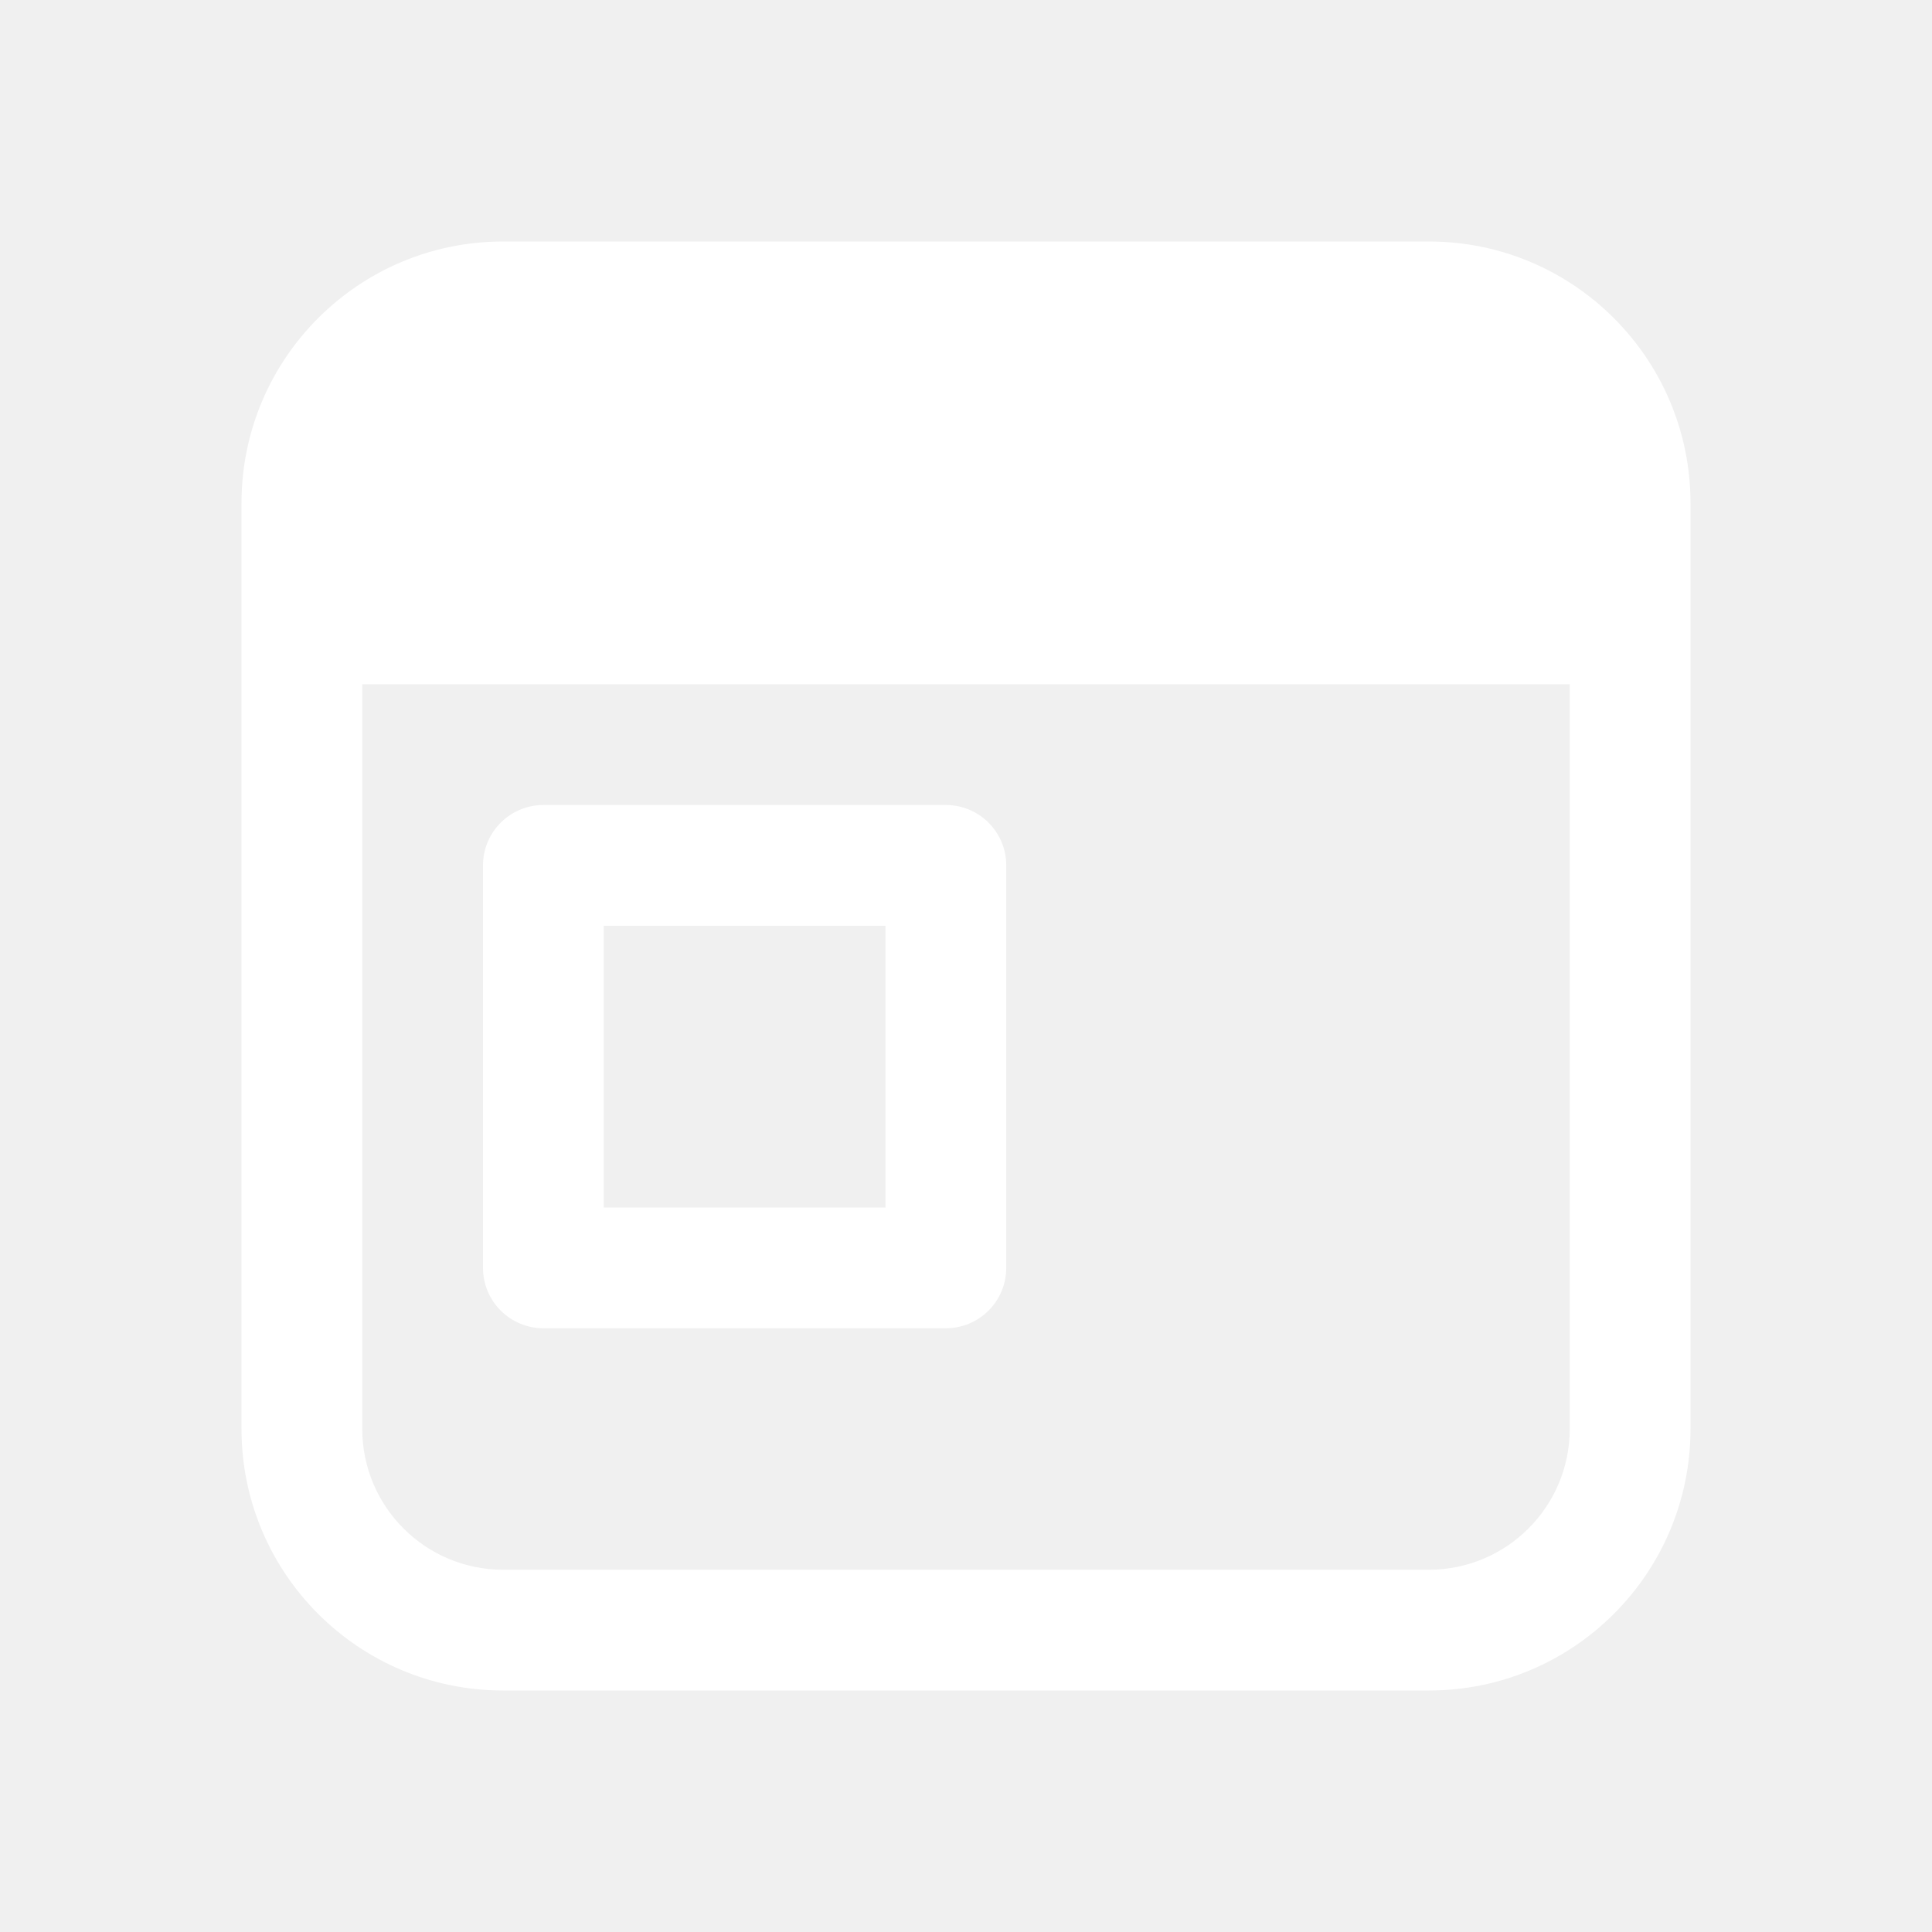
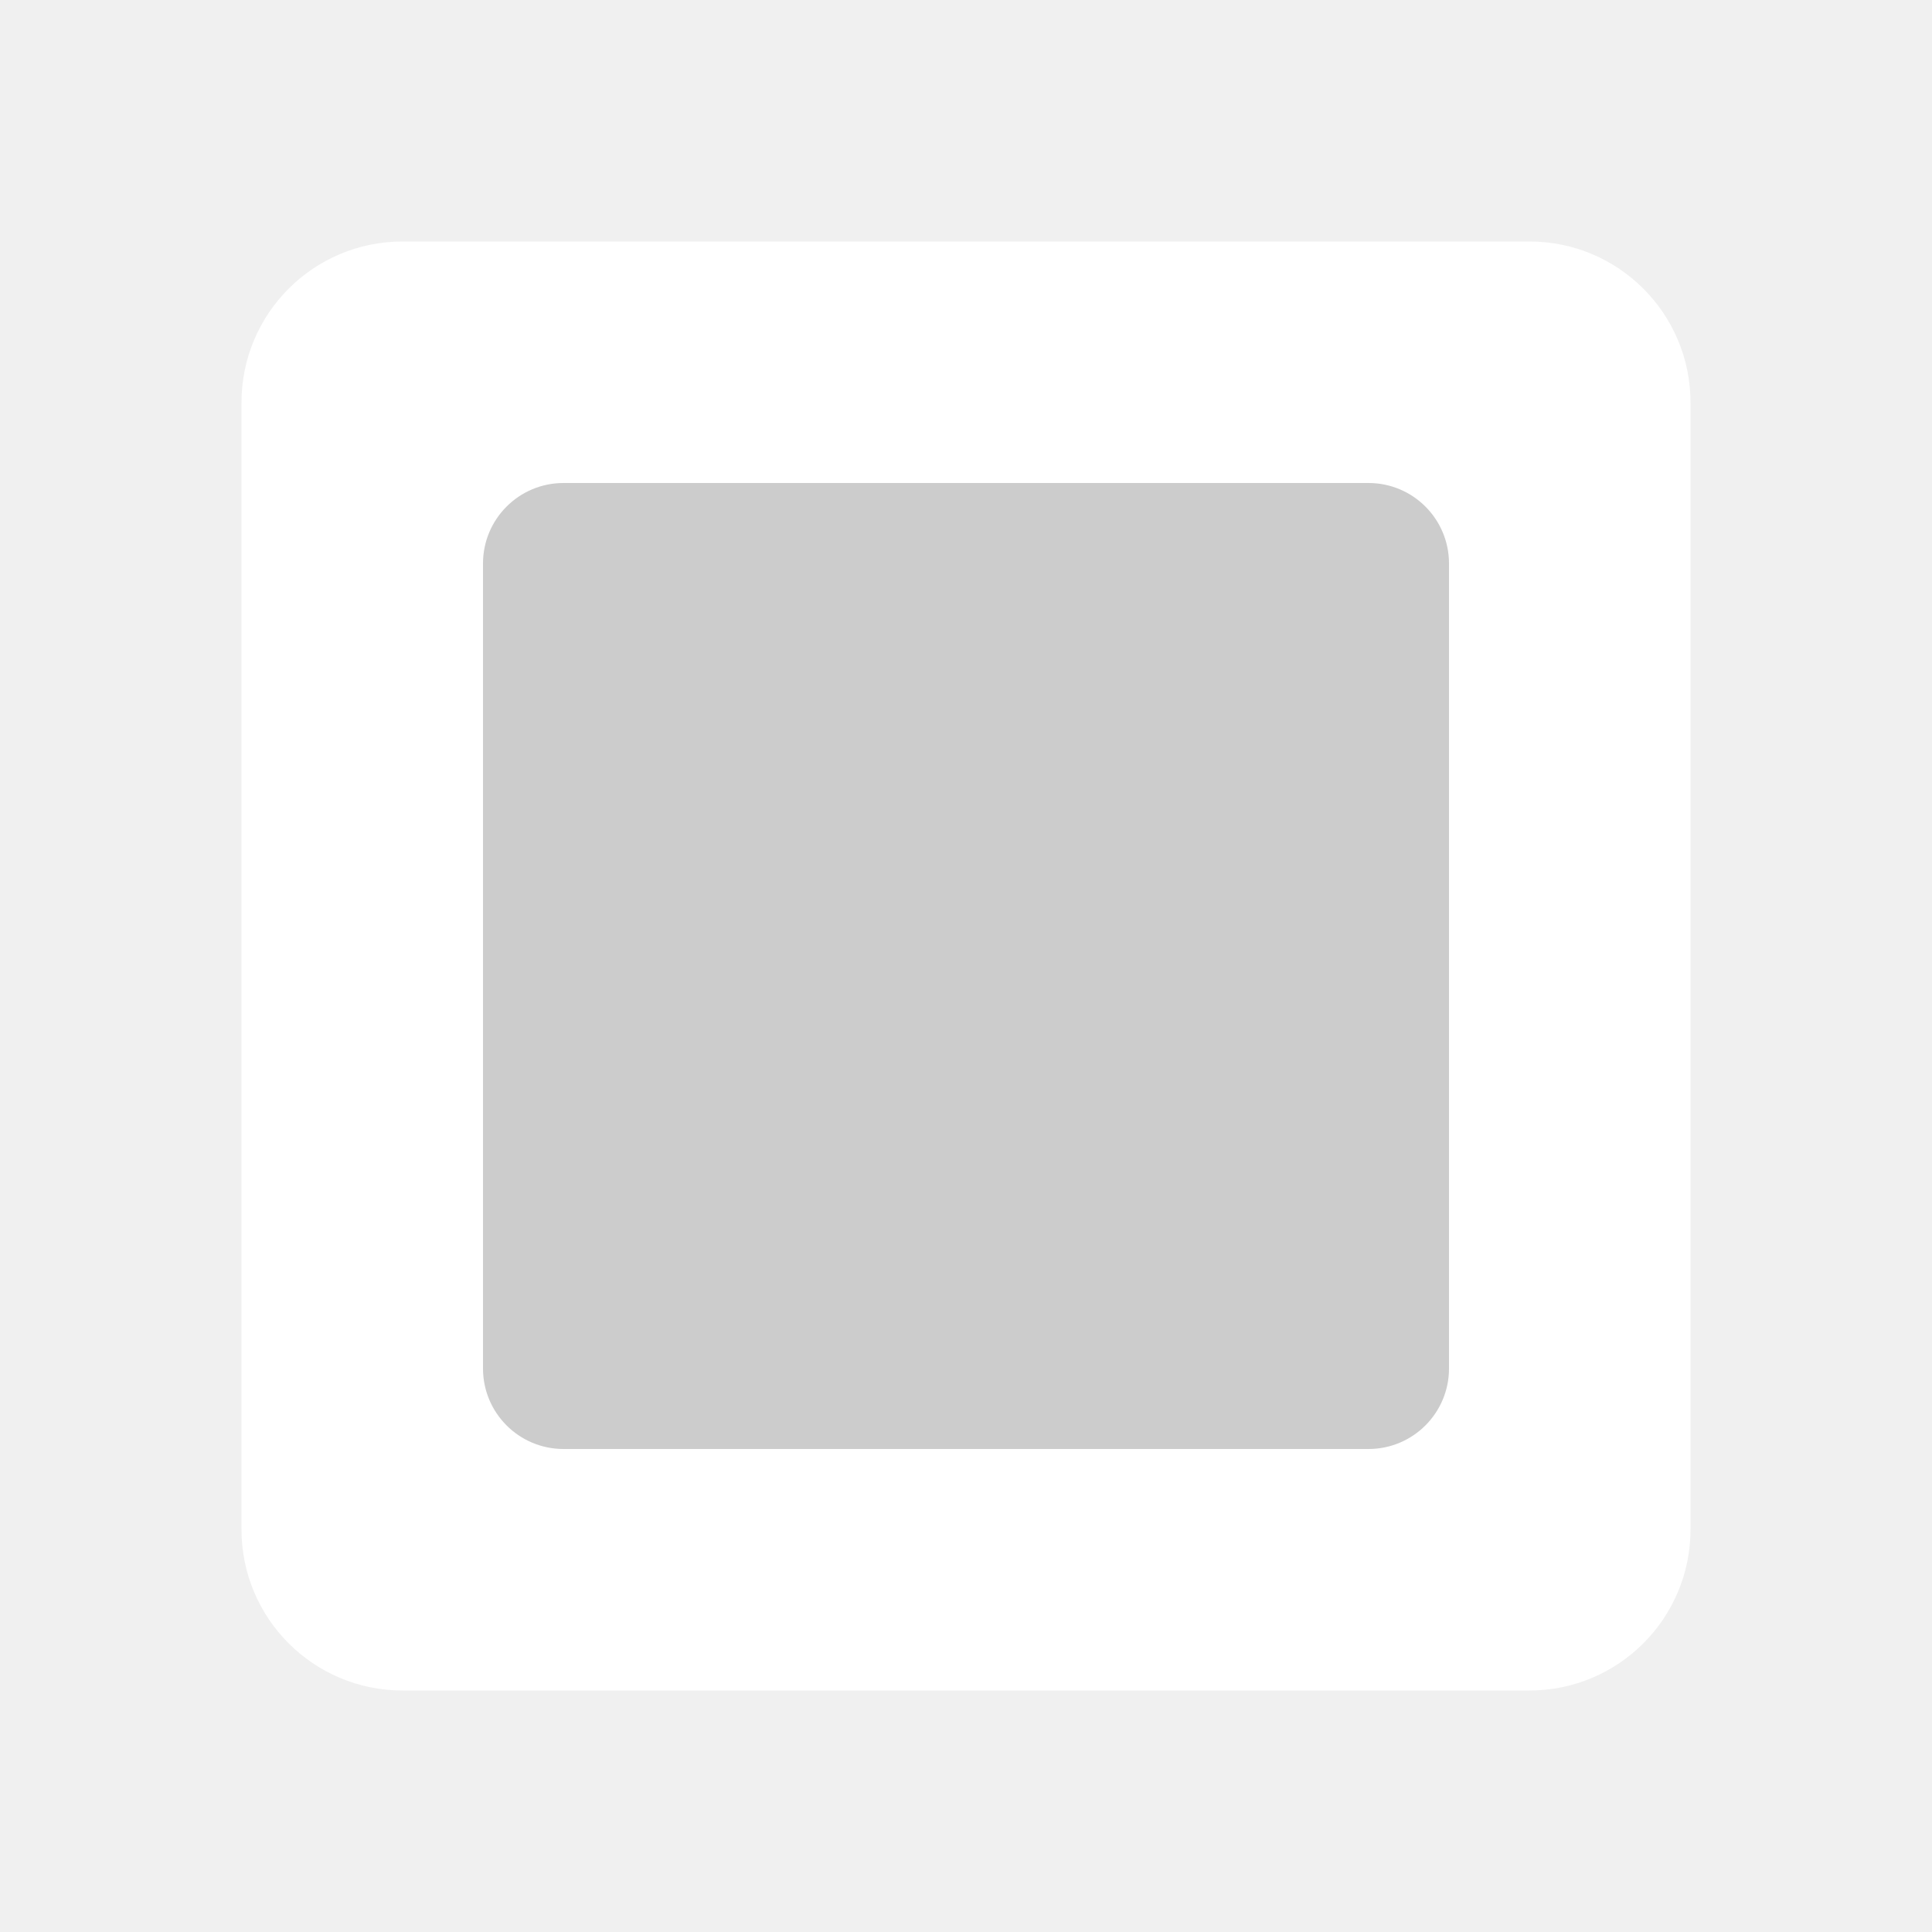
<svg xmlns="http://www.w3.org/2000/svg" width="24" height="24" viewBox="0 0 24 24">
-   <path d="M6.25 3C4.455 3 3 4.455 3 6.25V17.75C3 19.545 4.455 21 6.25 21H17.75C19.545 21 21 19.545 21 17.75V6.25C21 4.455 19.545 3 17.75 3H6.25ZM6.25 19.5C5.284 19.5 4.5 18.716 4.5 17.75V8.5H19.5V17.75C19.5 18.716 18.716 19.5 17.75 19.5H6.25ZM6.75 10C6.336 10 6 10.336 6 10.75V15.75C6 16.164 6.336 16.5 6.75 16.5H11.75C12.164 16.5 12.5 16.164 12.5 15.75V10.75C12.5 10.336 12.164 10 11.75 10H6.75ZM7.5 15V11.5H11V15H7.5Z" fill="#ffffff" />
+   <rect x="3" y="3" width="18" height="18" rx="2" fill="white" />
+   <rect x="6" y="6" width="12" height="12" rx="1" fill="black" opacity="0.2" />
</svg>
